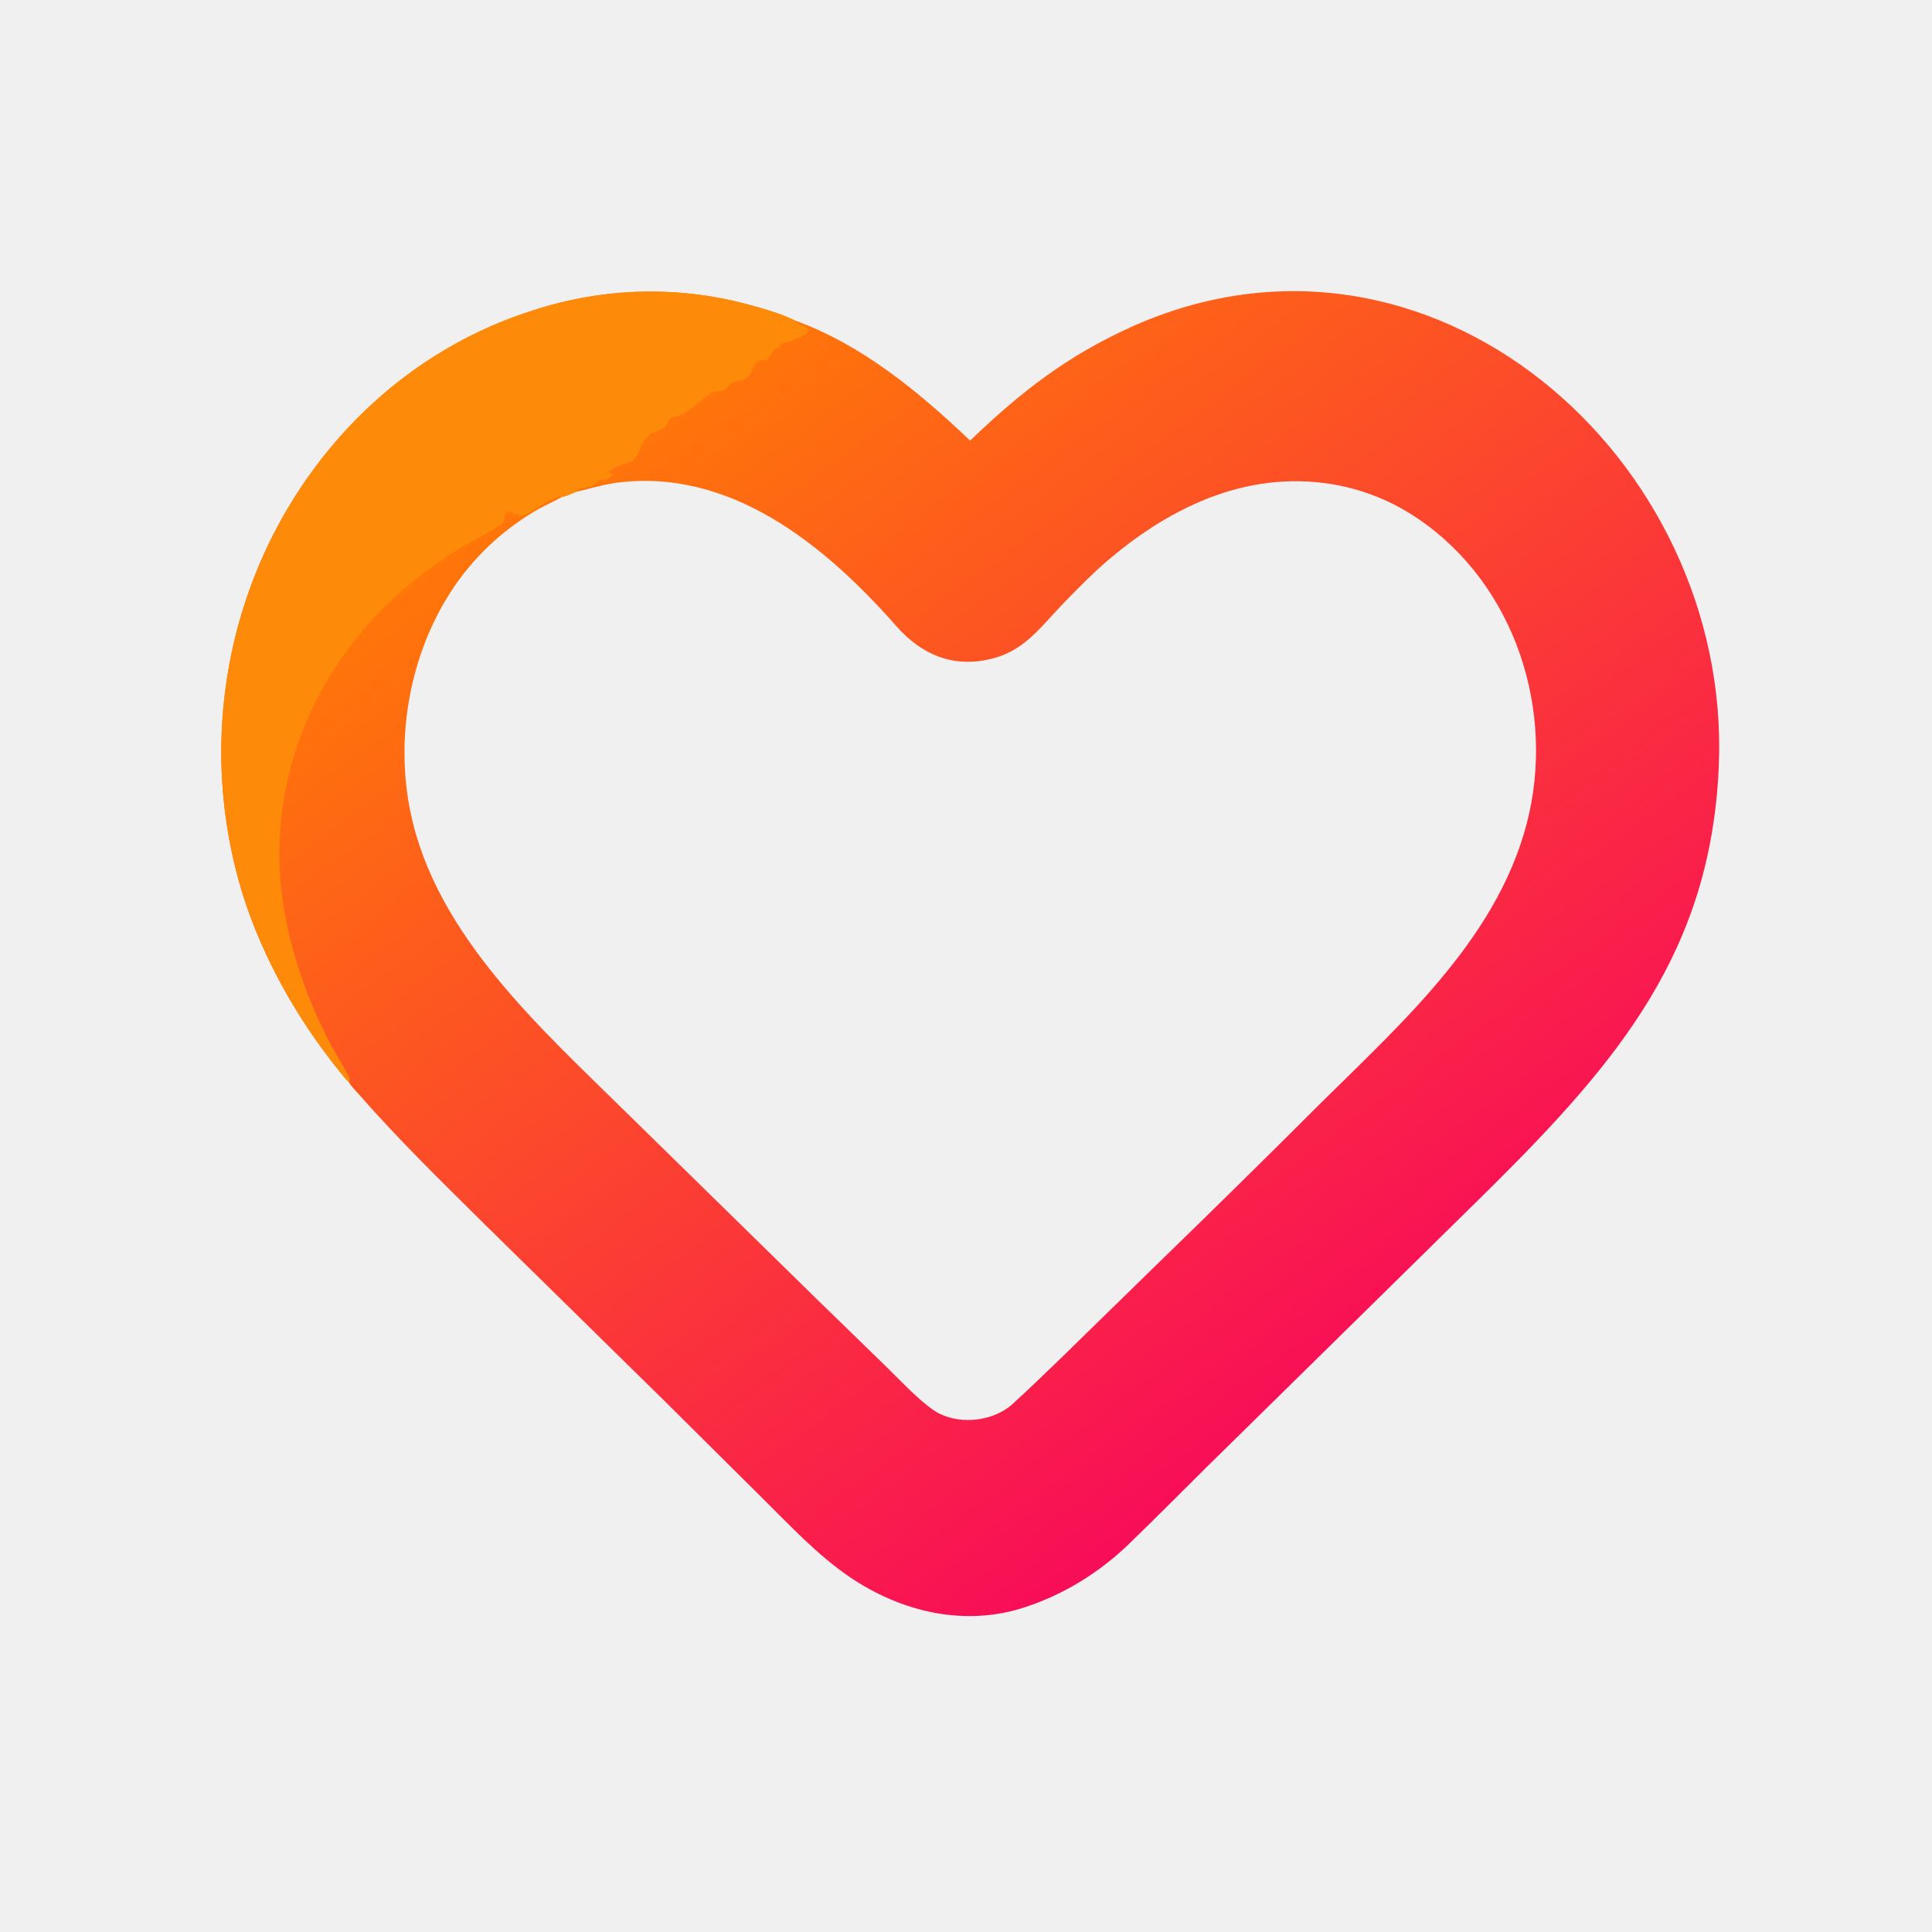
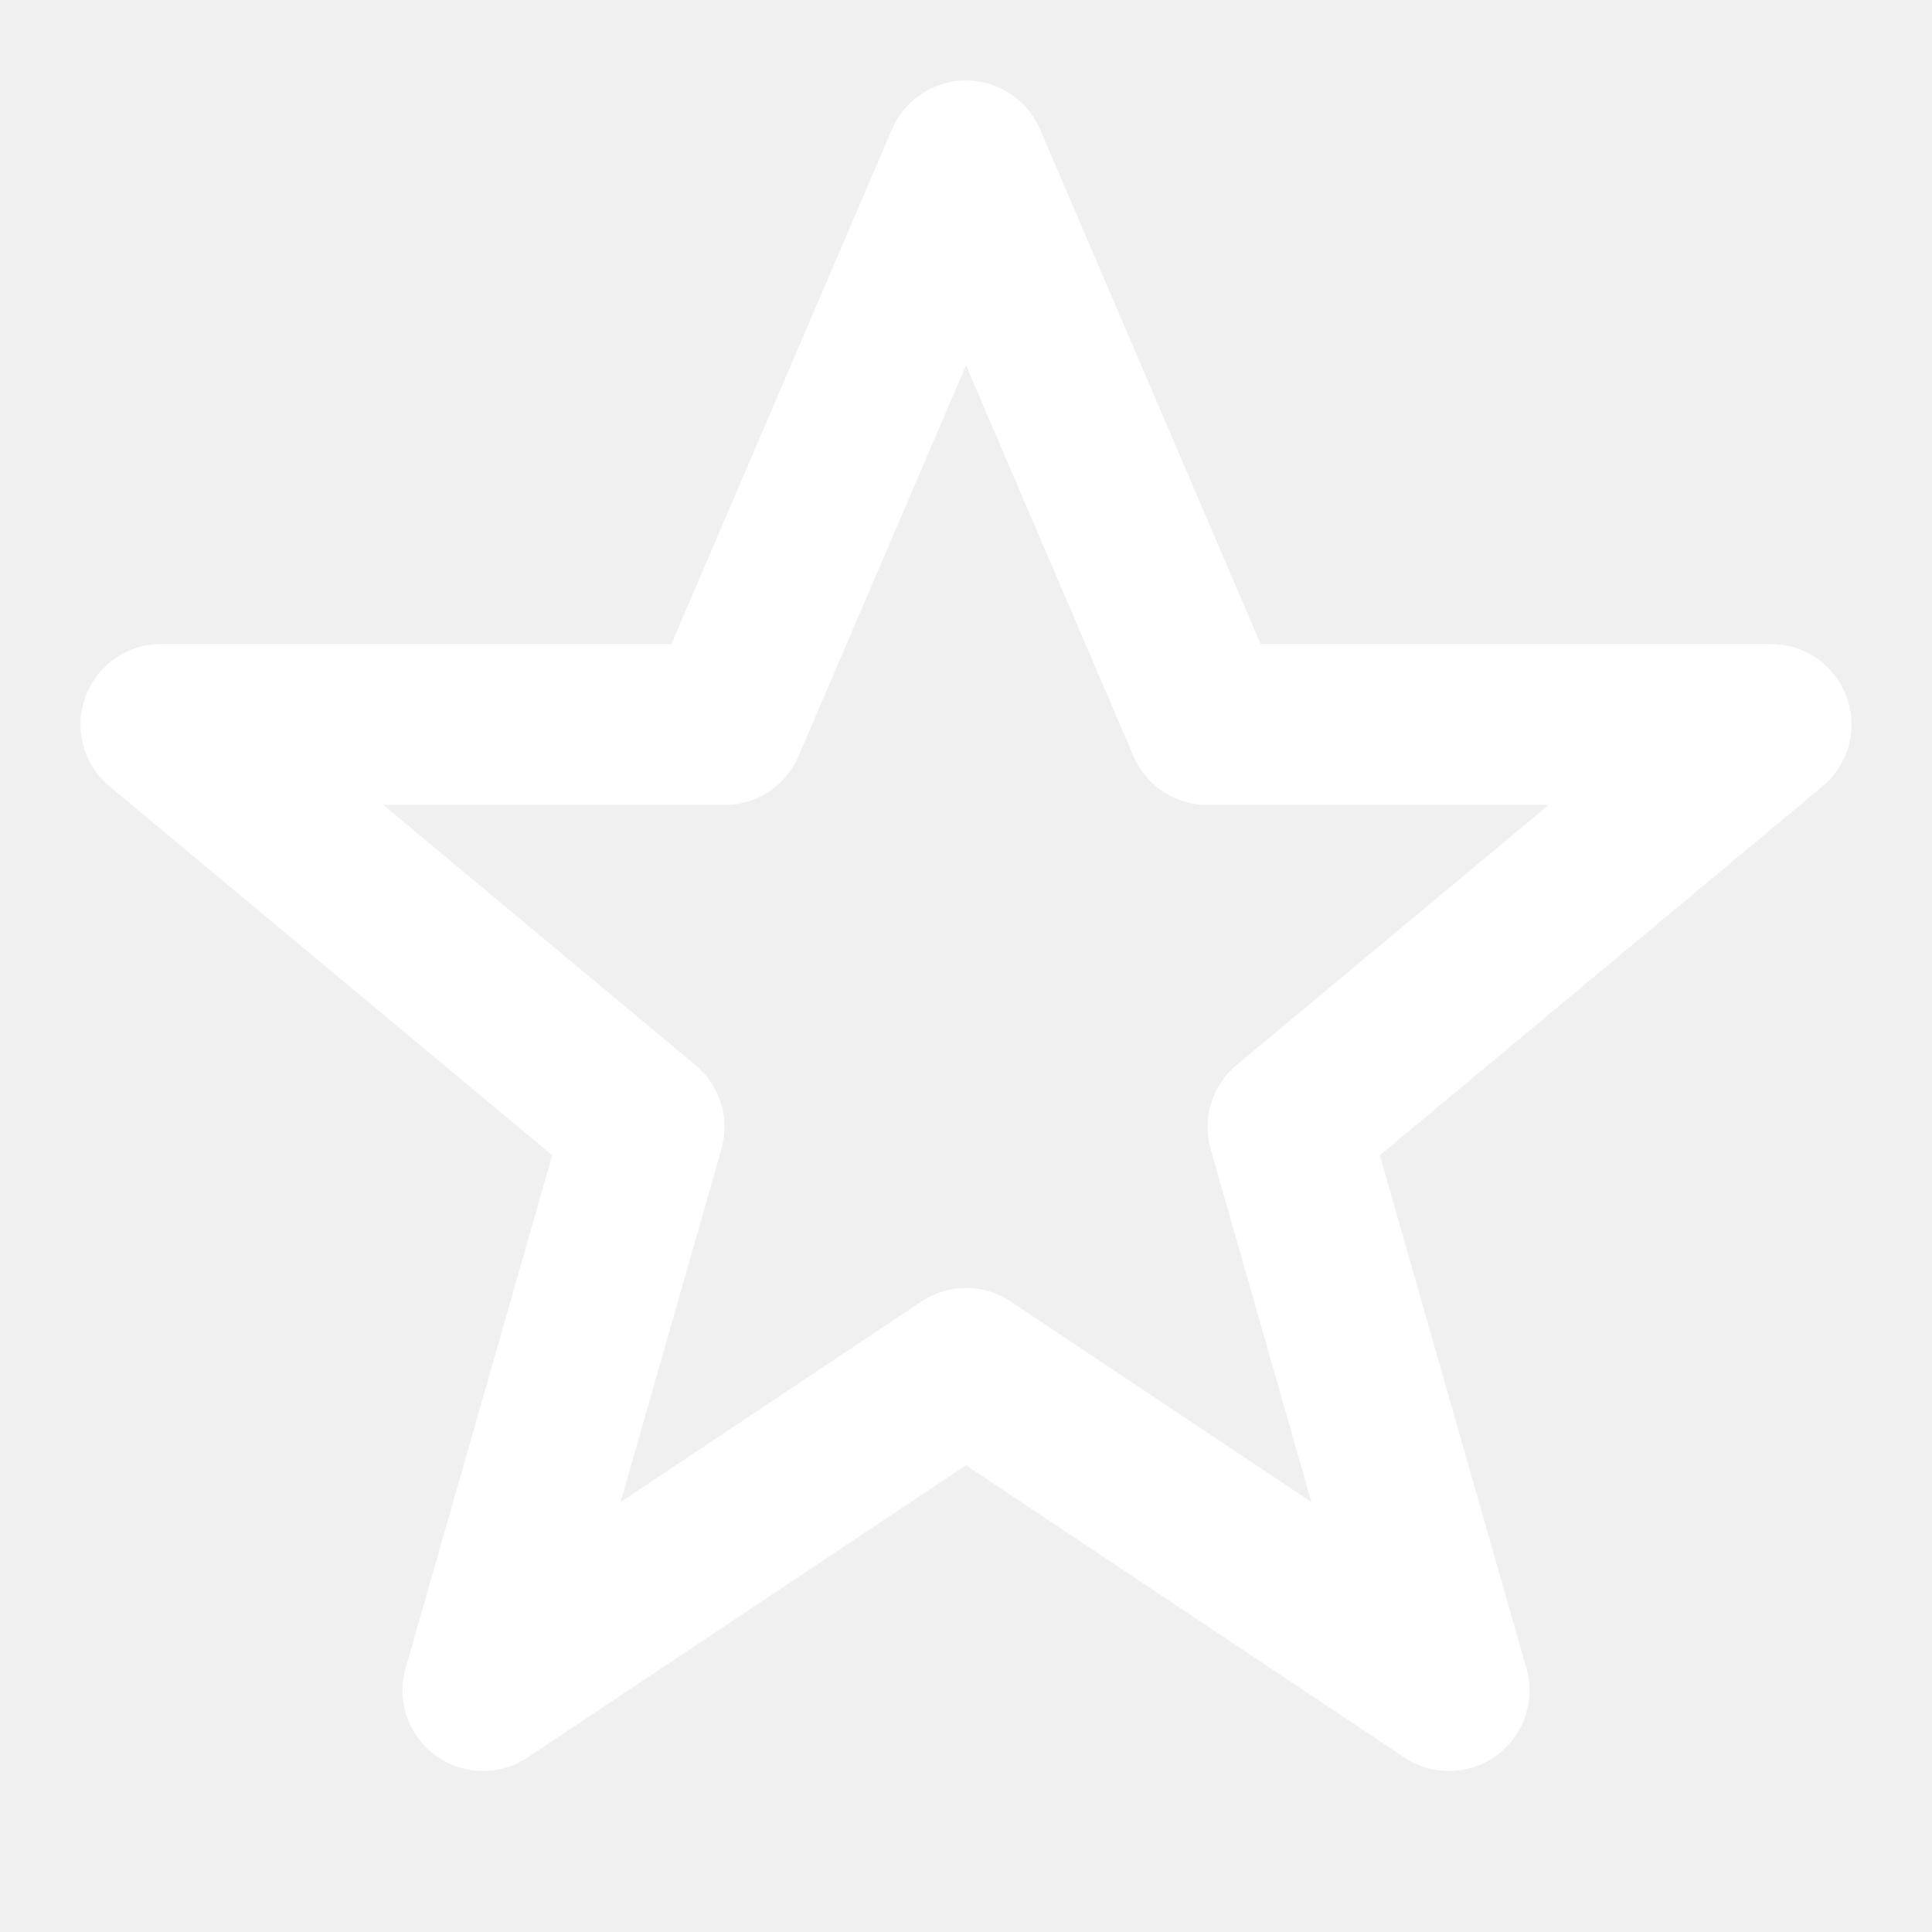
- <svg xmlns="http://www.w3.org/2000/svg" width="24px" height="24px" viewBox="0 0 24 24" version="1.1">
-   <defs>
-     <linearGradient id="linear0" gradientUnits="userSpaceOnUse" x1="451.276" y1="243.005" x2="910.914" y2="872.12" gradientTransform="matrix(0.0191388,0,0,0.0191388,0,0)">
-       <stop offset="0" style="stop-color:rgb(100%,46.275%,3.529%);stop-opacity:1;" />
-       <stop offset="1" style="stop-color:rgb(97.255%,5.098%,34.51%);stop-opacity:1;" />
-     </linearGradient>
-   </defs>
-   <g id="surface1">
-     <path style=" stroke:none;fill-rule:nonzero;fill:url(#linear0);" d="M 4.332 13.441 C 4.293 13.406 4.246 13.344 4.211 13.301 C 3.695 12.66 3.27 11.91 3.02 11.125 C 2.555 9.633 2.691 8.016 3.402 6.625 C 4.082 5.309 5.215 4.297 6.633 3.852 C 7.488 3.574 8.406 3.547 9.273 3.777 C 9.438 3.82 9.723 3.902 9.863 3.977 C 10.703 4.277 11.414 4.867 12.051 5.473 C 12.688 4.863 13.25 4.426 14.051 4.062 C 17.762 2.391 21.508 5.691 21.352 9.508 C 21.258 11.812 20.105 13.176 18.535 14.738 L 17.105 16.145 L 14.984 18.23 C 14.656 18.555 14.332 18.883 14 19.203 C 13.641 19.543 13.215 19.805 12.746 19.961 C 11.992 20.215 11.199 20.027 10.555 19.59 C 10.152 19.316 9.809 18.945 9.465 18.605 L 8.262 17.41 L 6.023 15.211 C 5.492 14.684 4.957 14.164 4.465 13.602 C 4.43 13.562 4.355 13.488 4.332 13.441 Z M 6.984 6.172 C 6.875 6.234 6.75 6.285 6.629 6.359 C 6.219 6.605 5.867 6.941 5.605 7.344 C 5.086 8.141 4.906 9.176 5.102 10.102 C 5.422 11.625 6.73 12.785 7.793 13.832 L 10.133 16.125 L 11.02 16.988 C 11.191 17.156 11.41 17.391 11.605 17.523 C 11.883 17.707 12.324 17.668 12.574 17.445 C 12.777 17.262 12.98 17.062 13.184 16.867 L 14.359 15.719 C 15.039 15.059 15.715 14.395 16.387 13.723 C 17.434 12.684 18.66 11.605 18.996 10.105 C 19.309 8.695 18.75 7.137 17.496 6.367 C 17.176 6.172 16.816 6.047 16.445 6 C 15.363 5.863 14.398 6.379 13.621 7.086 C 13.469 7.23 13.32 7.379 13.176 7.531 C 12.902 7.82 12.703 8.098 12.297 8.188 C 11.832 8.297 11.445 8.129 11.137 7.781 C 10.254 6.777 9.07 5.801 7.637 6 C 7.461 6.027 7.316 6.074 7.145 6.113 C 7.117 6.129 7.016 6.168 6.984 6.172 Z M 6.984 6.172 " />
-     <path style=" stroke:none;fill-rule:nonzero;fill:rgb(99.608%,54.118%,3.922%);fill-opacity:1;" d="M 4.332 13.441 C 4.293 13.406 4.246 13.344 4.211 13.301 C 3.695 12.66 3.27 11.91 3.02 11.125 C 2.555 9.633 2.691 8.016 3.402 6.625 C 4.082 5.309 5.215 4.297 6.633 3.852 C 7.488 3.574 8.406 3.547 9.273 3.777 C 9.438 3.82 9.723 3.902 9.863 3.977 C 9.93 4.043 9.988 4.035 10.047 4.094 C 10.039 4.18 9.781 4.25 9.707 4.27 C 9.691 4.273 9.676 4.324 9.676 4.336 L 9.656 4.316 C 9.605 4.336 9.566 4.441 9.52 4.473 C 9.477 4.473 9.422 4.469 9.395 4.5 C 9.348 4.551 9.336 4.66 9.27 4.699 C 9.191 4.746 9.094 4.723 9.039 4.809 C 8.988 4.891 8.891 4.84 8.832 4.883 C 8.664 5 8.539 5.156 8.332 5.191 C 8.309 5.195 8.285 5.309 8.25 5.312 C 8.184 5.352 8.086 5.375 8.039 5.43 C 7.969 5.504 7.941 5.633 7.871 5.711 C 7.781 5.785 7.656 5.766 7.559 5.871 C 7.586 5.879 7.59 5.875 7.613 5.895 C 7.582 5.926 7.559 5.945 7.523 5.973 C 7.461 5.961 7.449 5.945 7.402 6.004 C 7.348 6.07 7.191 6.043 7.145 6.113 C 7.117 6.129 7.016 6.168 6.984 6.172 C 6.84 6.16 6.602 6.387 6.465 6.414 C 6.449 6.418 6.43 6.395 6.414 6.379 L 6.398 6.383 L 6.383 6.41 C 6.371 6.383 6.371 6.379 6.367 6.355 L 6.352 6.352 C 6.336 6.379 6.34 6.367 6.328 6.398 C 6.32 6.379 6.324 6.391 6.324 6.363 L 6.297 6.359 C 6.254 6.402 6.285 6.473 6.227 6.512 C 6.094 6.609 5.93 6.688 5.785 6.77 C 5.582 6.887 5.387 7.02 5.203 7.164 C 4.141 7.996 3.488 9.211 3.469 10.57 C 3.461 11.395 3.73 12.258 4.113 12.984 C 4.164 13.078 4.309 13.309 4.348 13.41 C 4.344 13.422 4.336 13.434 4.332 13.441 Z M 4.332 13.441 " />
-   </g>
+ <svg xmlns="http://www.w3.org/2000/svg" width="24" height="24" viewBox="0 0 24 24" fill="none">
+   <polygon points="12,2 15,9 22,9 16,14 18,21 12,17 6,21 8,14 2,9 9,9" stroke="#FFFFFF" stroke-width="2" stroke-linecap="round" stroke-linejoin="round" />
</svg>
